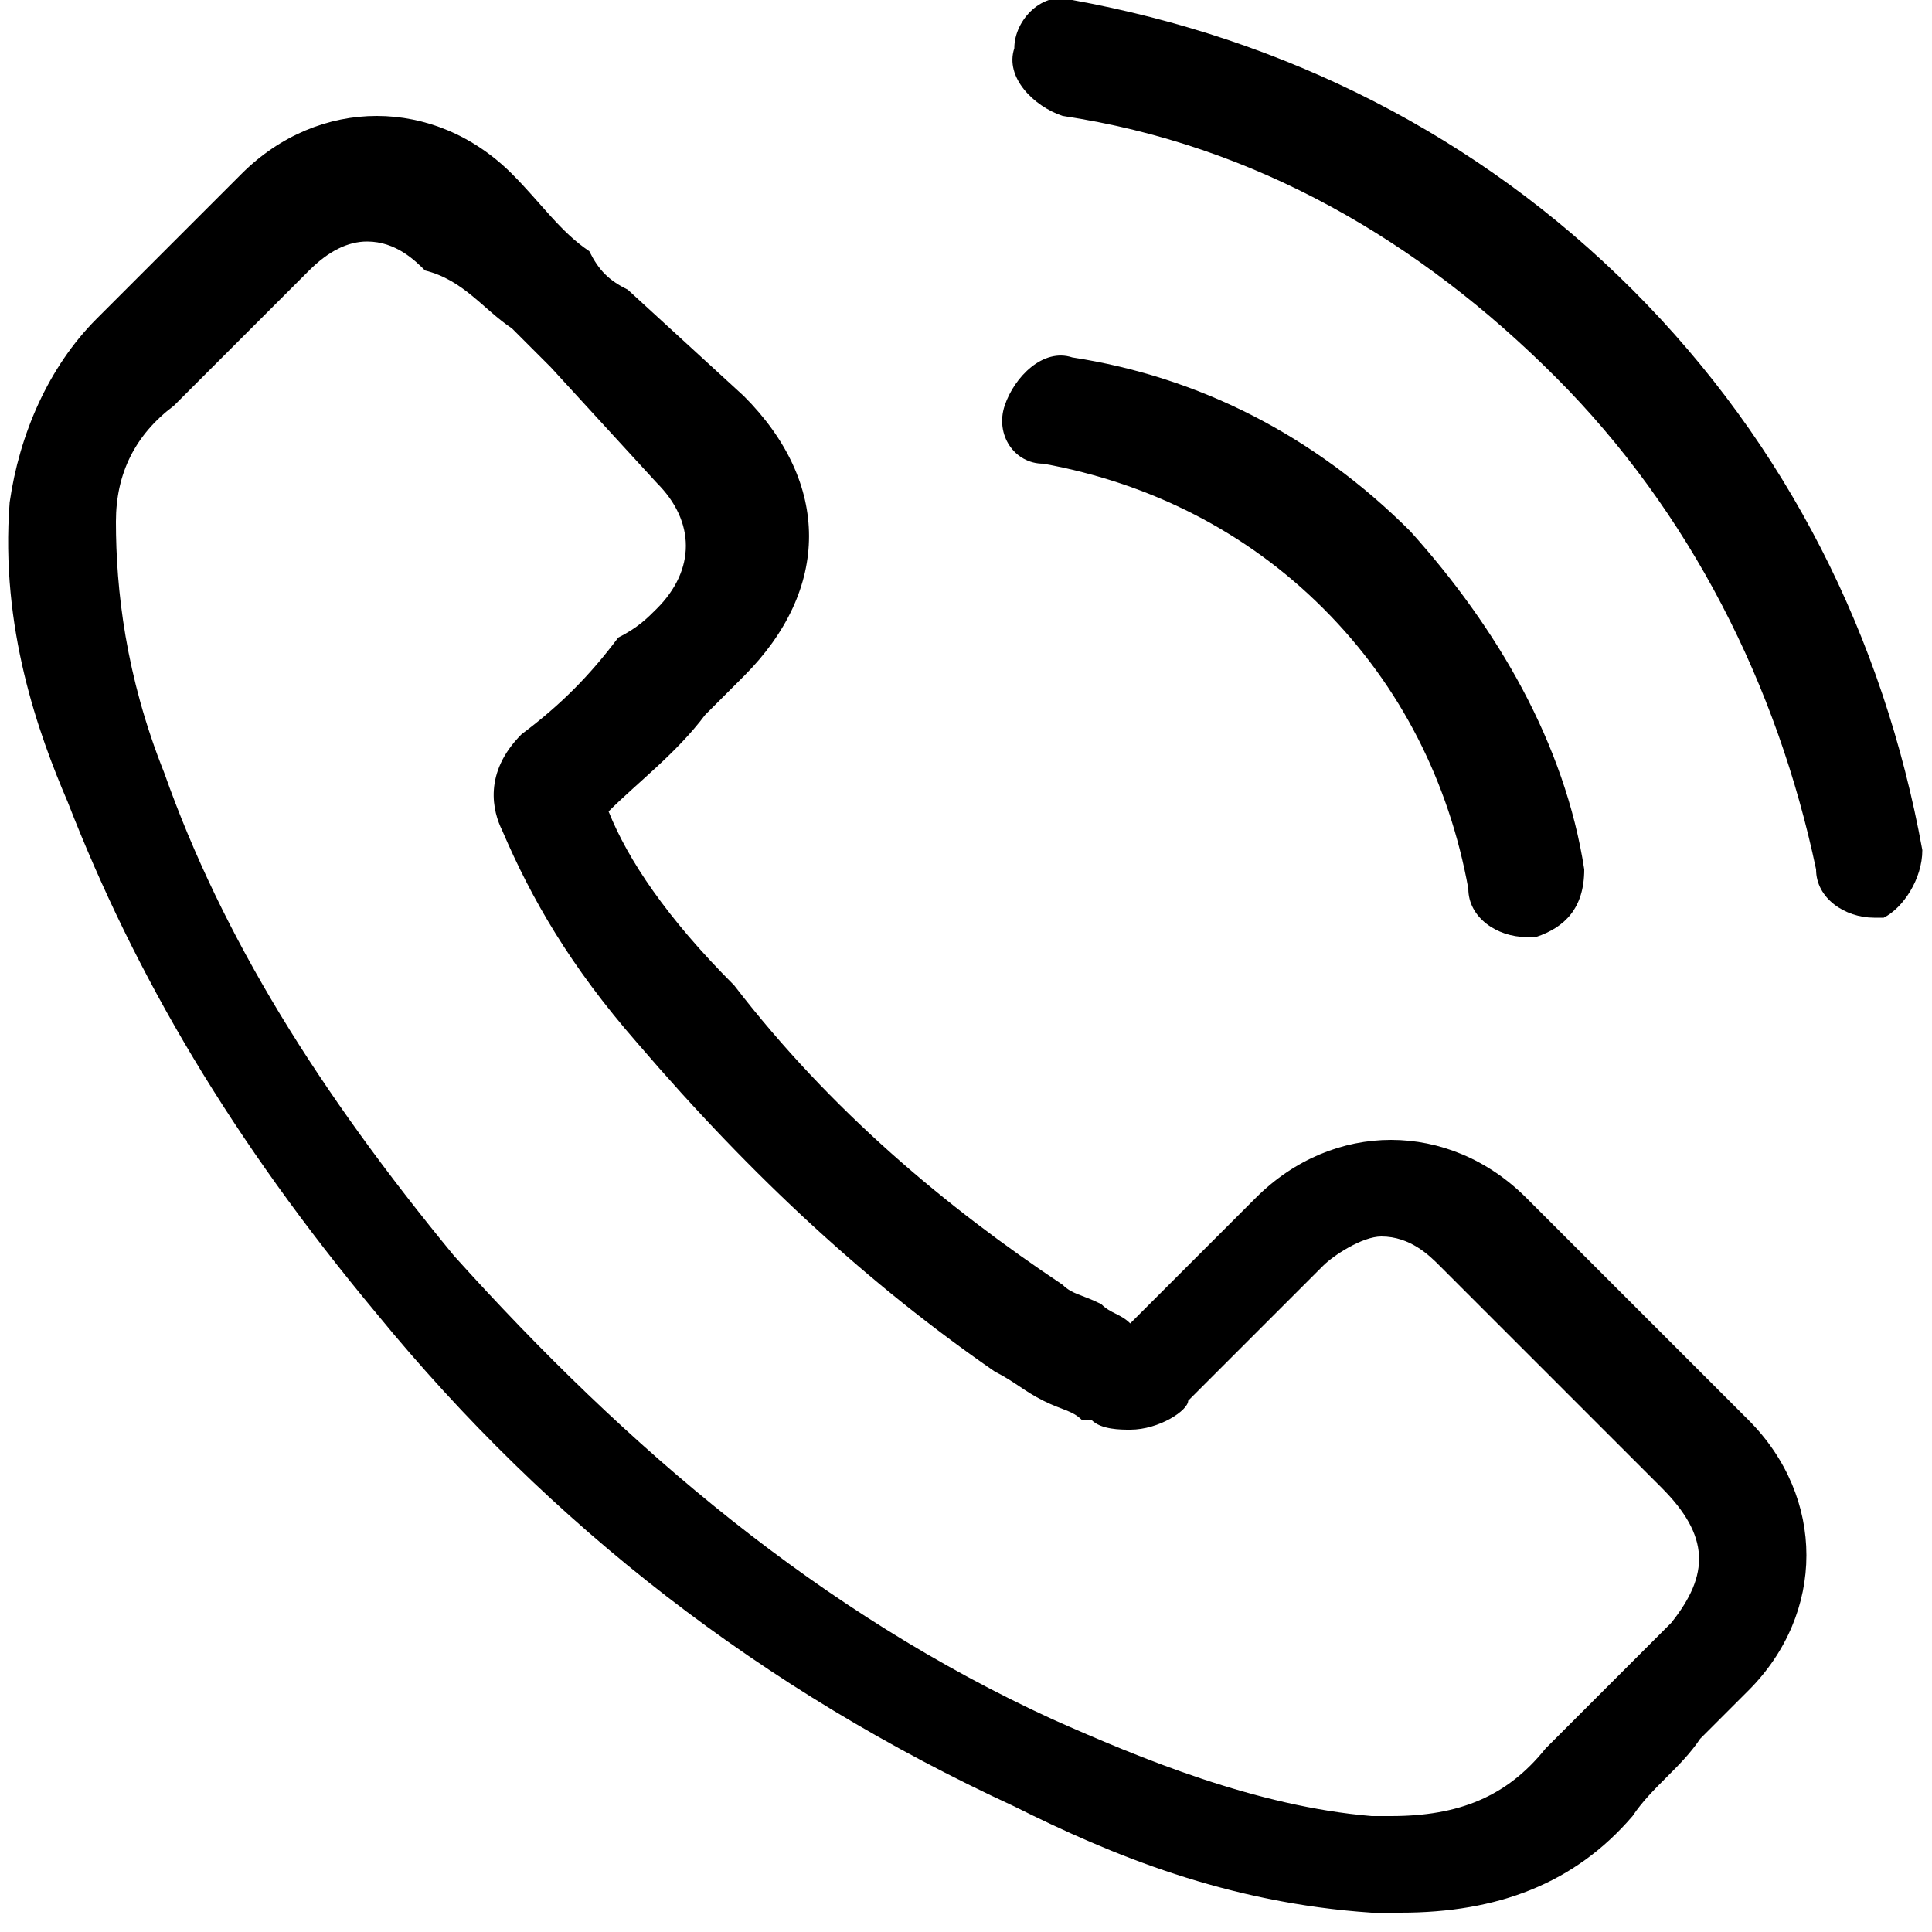
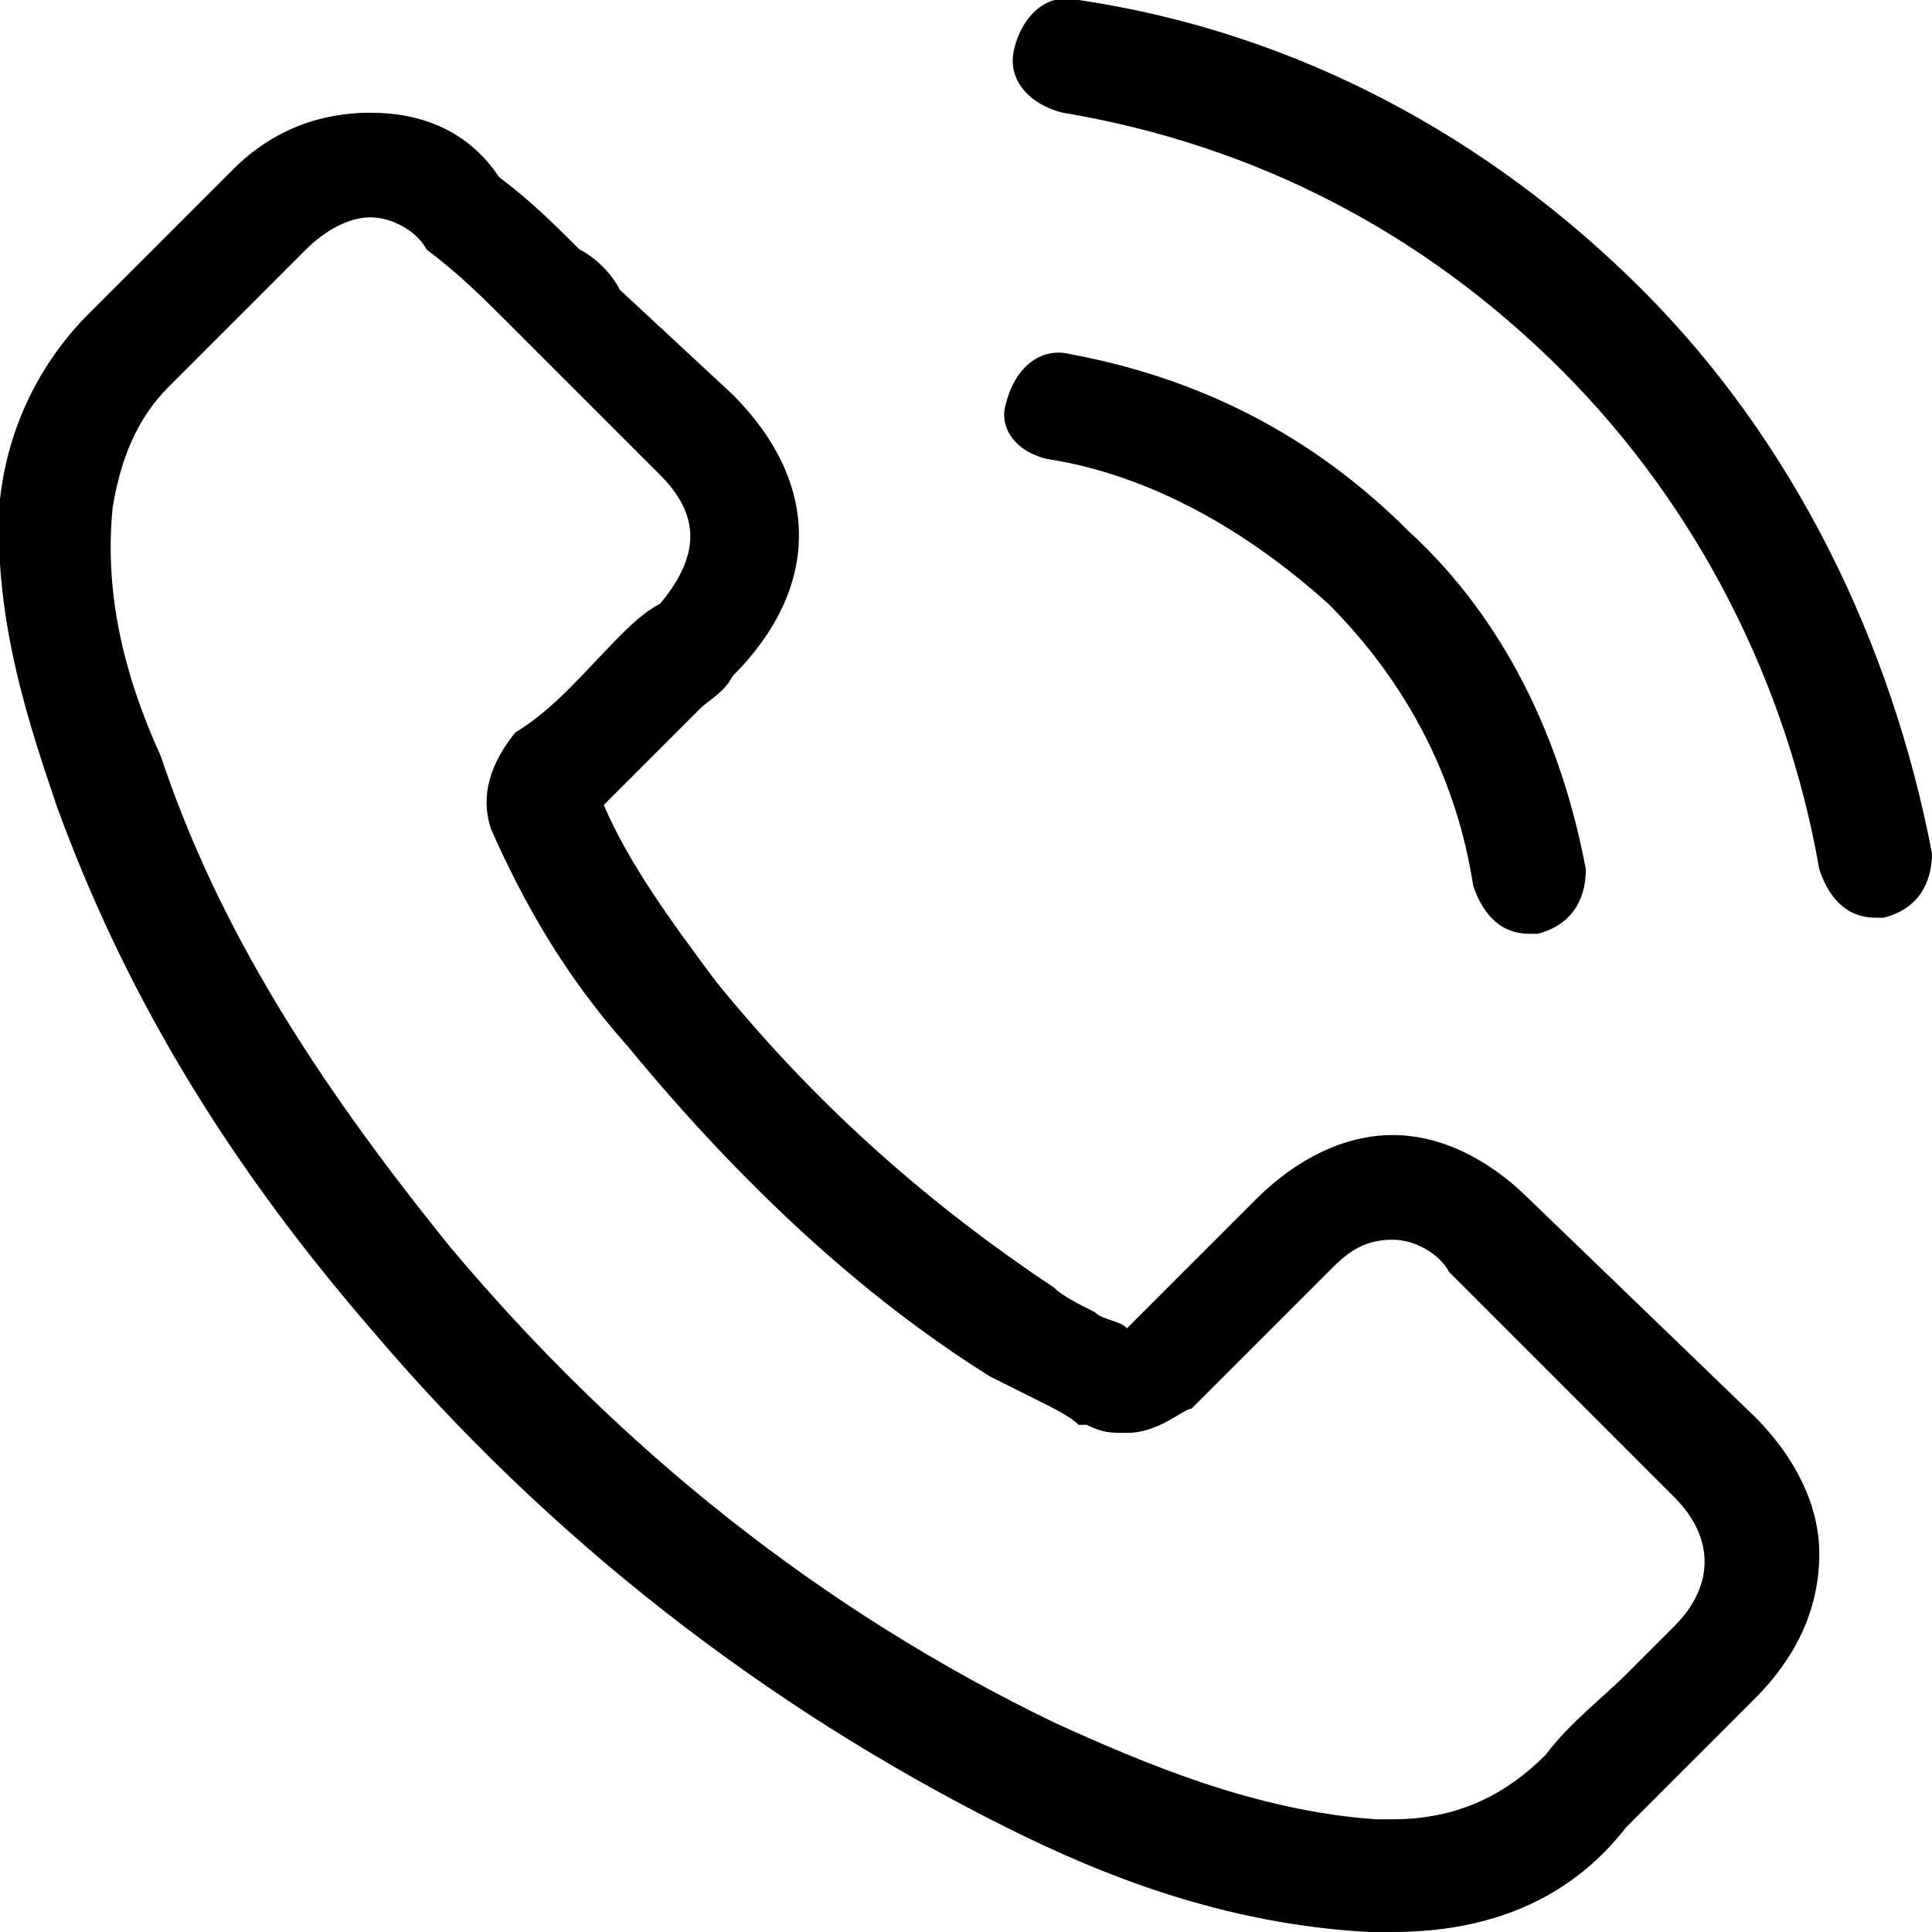
- <svg xmlns="http://www.w3.org/2000/svg" viewBox="0 0 20 20">
+ <svg xmlns="http://www.w3.org/2000/svg" viewBox="0 0 24 24">
  <g>
-     <path d="M15.8,12.4c-0.4-0.4-0.9-0.6-1.4-0.6c-0.5,0-1,0.2-1.4,0.6l-1.3,1.3c-0.1-0.1-0.2-0.1-0.3-0.2c-0.2-0.1-0.3-0.1-0.4-0.2c-1.2-0.8-2.4-1.8-3.4-3.1C6.9,9.5,6.5,8.9,6.3,8.4c0.3-0.3,0.7-0.6,1-1c0.1-0.1,0.2-0.2,0.4-0.4c0.9-0.9,0.9-2,0-2.9L6.5,3C6.3,2.9,6.2,2.8,6.1,2.6C5.8,2.4,5.6,2.1,5.3,1.8C4.9,1.4,4.4,1.2,3.9,1.2c-0.5,0-1,0.2-1.4,0.6c0,0,0,0,0,0L1,3.3C0.5,3.8,0.2,4.5,0.1,5.2C0,6.5,0.4,7.6,0.7,8.3c0.7,1.8,1.7,3.5,3.2,5.3c1.8,2.2,4,3.9,6.6,5.1c1,0.5,2.2,1,3.7,1.1c0.1,0,0.2,0,0.3,0c1,0,1.8-0.3,2.4-1c0,0,0,0,0,0c0.2-0.3,0.5-0.5,0.7-0.8c0.2-0.2,0.4-0.4,0.5-0.5c0.4-0.4,0.6-0.9,0.6-1.4c0-0.5-0.2-1-0.6-1.4L15.8,12.4z M17.3,16.8C17.3,16.8,17.3,16.8,17.3,16.8c-0.2,0.2-0.3,0.3-0.5,0.5c-0.3,0.3-0.5,0.5-0.8,0.8c-0.4,0.5-0.9,0.7-1.6,0.7c-0.1,0-0.1,0-0.2,0c-1.2-0.1-2.4-0.6-3.3-1C8.5,16.7,6.5,15,4.7,13c-1.4-1.7-2.4-3.3-3-5c-0.4-1-0.5-1.9-0.5-2.6c0-0.5,0.2-0.9,0.6-1.2l1.4-1.4c0.2-0.2,0.4-0.3,0.6-0.3c0.3,0,0.5,0.2,0.6,0.3c0,0,0,0,0,0C4.8,2.9,5,3.2,5.3,3.4c0.1,0.1,0.3,0.3,0.4,0.4L6.8,5c0.4,0.4,0.4,0.9,0,1.3C6.7,6.4,6.6,6.5,6.4,6.6C6.1,7,5.8,7.3,5.4,7.6c0,0,0,0,0,0C5,8,5.1,8.4,5.2,8.6c0,0,0,0,0,0c0.3,0.7,0.7,1.4,1.4,2.2l0,0c1.2,1.4,2.4,2.5,3.7,3.4c0.2,0.1,0.3,0.2,0.5,0.3c0.2,0.1,0.3,0.1,0.4,0.2c0,0,0,0,0.1,0c0.1,0.1,0.3,0.1,0.4,0.1c0.3,0,0.6-0.2,0.6-0.3l1.4-1.4c0.1-0.1,0.4-0.3,0.6-0.3c0.3,0,0.5,0.2,0.6,0.3c0,0,0,0,0,0l2.3,2.3C17.7,15.9,17.7,16.3,17.3,16.8z" />
-     <path d="M10.8,4.8c1.1,0.2,2.1,0.7,2.9,1.5c0.8,0.8,1.3,1.8,1.5,2.9c0,0.3,0.3,0.5,0.6,0.5c0,0,0.1,0,0.1,0c0.3-0.1,0.5-0.3,0.5-0.7c-0.2-1.3-0.9-2.5-1.8-3.5c-1-1-2.2-1.6-3.5-1.8c-0.3-0.1-0.6,0.2-0.7,0.5C10.3,4.5,10.5,4.8,10.8,4.8z" />
-     <path d="M19.9,8.8c-0.4-2.2-1.4-4.2-3-5.8c-1.6-1.6-3.6-2.6-5.8-3c-0.3-0.1-0.6,0.2-0.6,0.5c-0.1,0.3,0.2,0.6,0.5,0.7c2,0.3,3.7,1.3,5.1,2.7c1.4,1.4,2.3,3.2,2.7,5.1c0,0.3,0.3,0.5,0.6,0.5c0,0,0.1,0,0.1,0C19.7,9.4,19.9,9.1,19.9,8.8z" />
+     <path d="M19,14.9c-0.5-0.5-1.1-0.8-1.7-0.8c-0.6,0-1.2,0.3-1.7,0.8l-1.6,1.6c-0.1-0.1-0.3-0.1-0.4-0.2c-0.2-0.1-0.4-0.2-0.5-0.3c-1.5-1-2.9-2.2-4.2-3.8c-0.6-0.8-1.1-1.5-1.4-2.2c0.4-0.4,0.8-0.8,1.2-1.2C8.8,8.7,9,8.6,9.1,8.4c1.1-1.1,1.1-2.4,0-3.5L7.7,3.6C7.6,3.4,7.4,3.2,7.2,3.1c-0.3-0.3-0.6-0.6-1-0.9C5.8,1.6,5.2,1.4,4.6,1.4S3.4,1.6,2.9,2.1c0,0,0,0,0,0L1.1,3.9C0.5,4.5,0.1,5.3,0,6.2C-0.1,7.7,0.4,9.1,0.7,10c0.8,2.2,2,4.3,3.9,6.5c2.2,2.6,4.9,4.7,7.9,6.2c1.2,0.6,2.7,1.2,4.5,1.3c0.1,0,0.2,0,0.3,0c1.2,0,2.2-0.4,2.9-1.3c0,0,0,0,0,0c0.3-0.3,0.6-0.6,0.9-0.9c0.2-0.2,0.4-0.4,0.7-0.7c0.5-0.5,0.8-1.1,0.8-1.8c0-0.6-0.3-1.2-0.8-1.7L19,14.9z M20.8,20.2C20.8,20.2,20.8,20.2,20.8,20.2c-0.2,0.2-0.4,0.4-0.6,0.6c-0.3,0.3-0.7,0.6-1,1c-0.5,0.5-1.1,0.8-1.9,0.8c-0.1,0-0.2,0-0.2,0c-1.5-0.1-2.9-0.7-4-1.2c-2.9-1.4-5.4-3.4-7.5-5.9c-1.7-2.1-2.9-4-3.6-6.1C1.5,8.3,1.3,7.3,1.4,6.3c0.1-0.6,0.3-1.1,0.7-1.5l1.7-1.7c0.2-0.2,0.5-0.4,0.8-0.4c0.3,0,0.6,0.2,0.7,0.4c0,0,0,0,0,0C5.7,3.4,6,3.7,6.3,4c0.2,0.2,0.3,0.3,0.5,0.5l1.4,1.4c0.5,0.5,0.5,1,0,1.6C8,7.6,7.8,7.8,7.7,7.9C7.3,8.3,6.9,8.8,6.4,9.1c0,0,0,0,0,0C6,9.6,6,10,6.1,10.3c0,0,0,0,0,0C6.5,11.2,7,12.1,7.8,13l0,0c1.4,1.7,2.9,3.1,4.5,4.1c0.2,0.1,0.4,0.2,0.6,0.3c0.2,0.1,0.4,0.2,0.5,0.3c0,0,0,0,0.1,0c0.2,0.1,0.3,0.1,0.5,0.1c0.4,0,0.7-0.3,0.8-0.3l1.7-1.7c0.2-0.2,0.4-0.4,0.8-0.4c0.3,0,0.6,0.2,0.7,0.4c0,0,0,0,0,0l2.8,2.8C21.3,19.1,21.3,19.7,20.8,20.2z" />
+     <path d="M13,5.7c1.3,0.2,2.5,0.9,3.5,1.8c1,1,1.6,2.2,1.8,3.5c0.1,0.3,0.3,0.6,0.7,0.6c0,0,0.1,0,0.1,0c0.4-0.1,0.6-0.4,0.6-0.8c-0.3-1.6-1-3.1-2.2-4.2c-1.2-1.2-2.6-1.9-4.2-2.2c-0.4-0.1-0.7,0.2-0.8,0.6C12.4,5.3,12.6,5.6,13,5.7z" />
+     <path d="M24,10.6c-0.5-2.6-1.7-5.1-3.6-7c-1.9-1.9-4.3-3.2-7-3.6c-0.4-0.1-0.7,0.2-0.8,0.6c-0.1,0.4,0.2,0.7,0.6,0.8c2.4,0.4,4.5,1.5,6.2,3.2c1.7,1.7,2.8,3.9,3.2,6.2c0.1,0.3,0.3,0.6,0.7,0.6c0,0,0.1,0,0.1,0C23.8,11.3,24,11,24,10.6z" />
  </g>
</svg>
